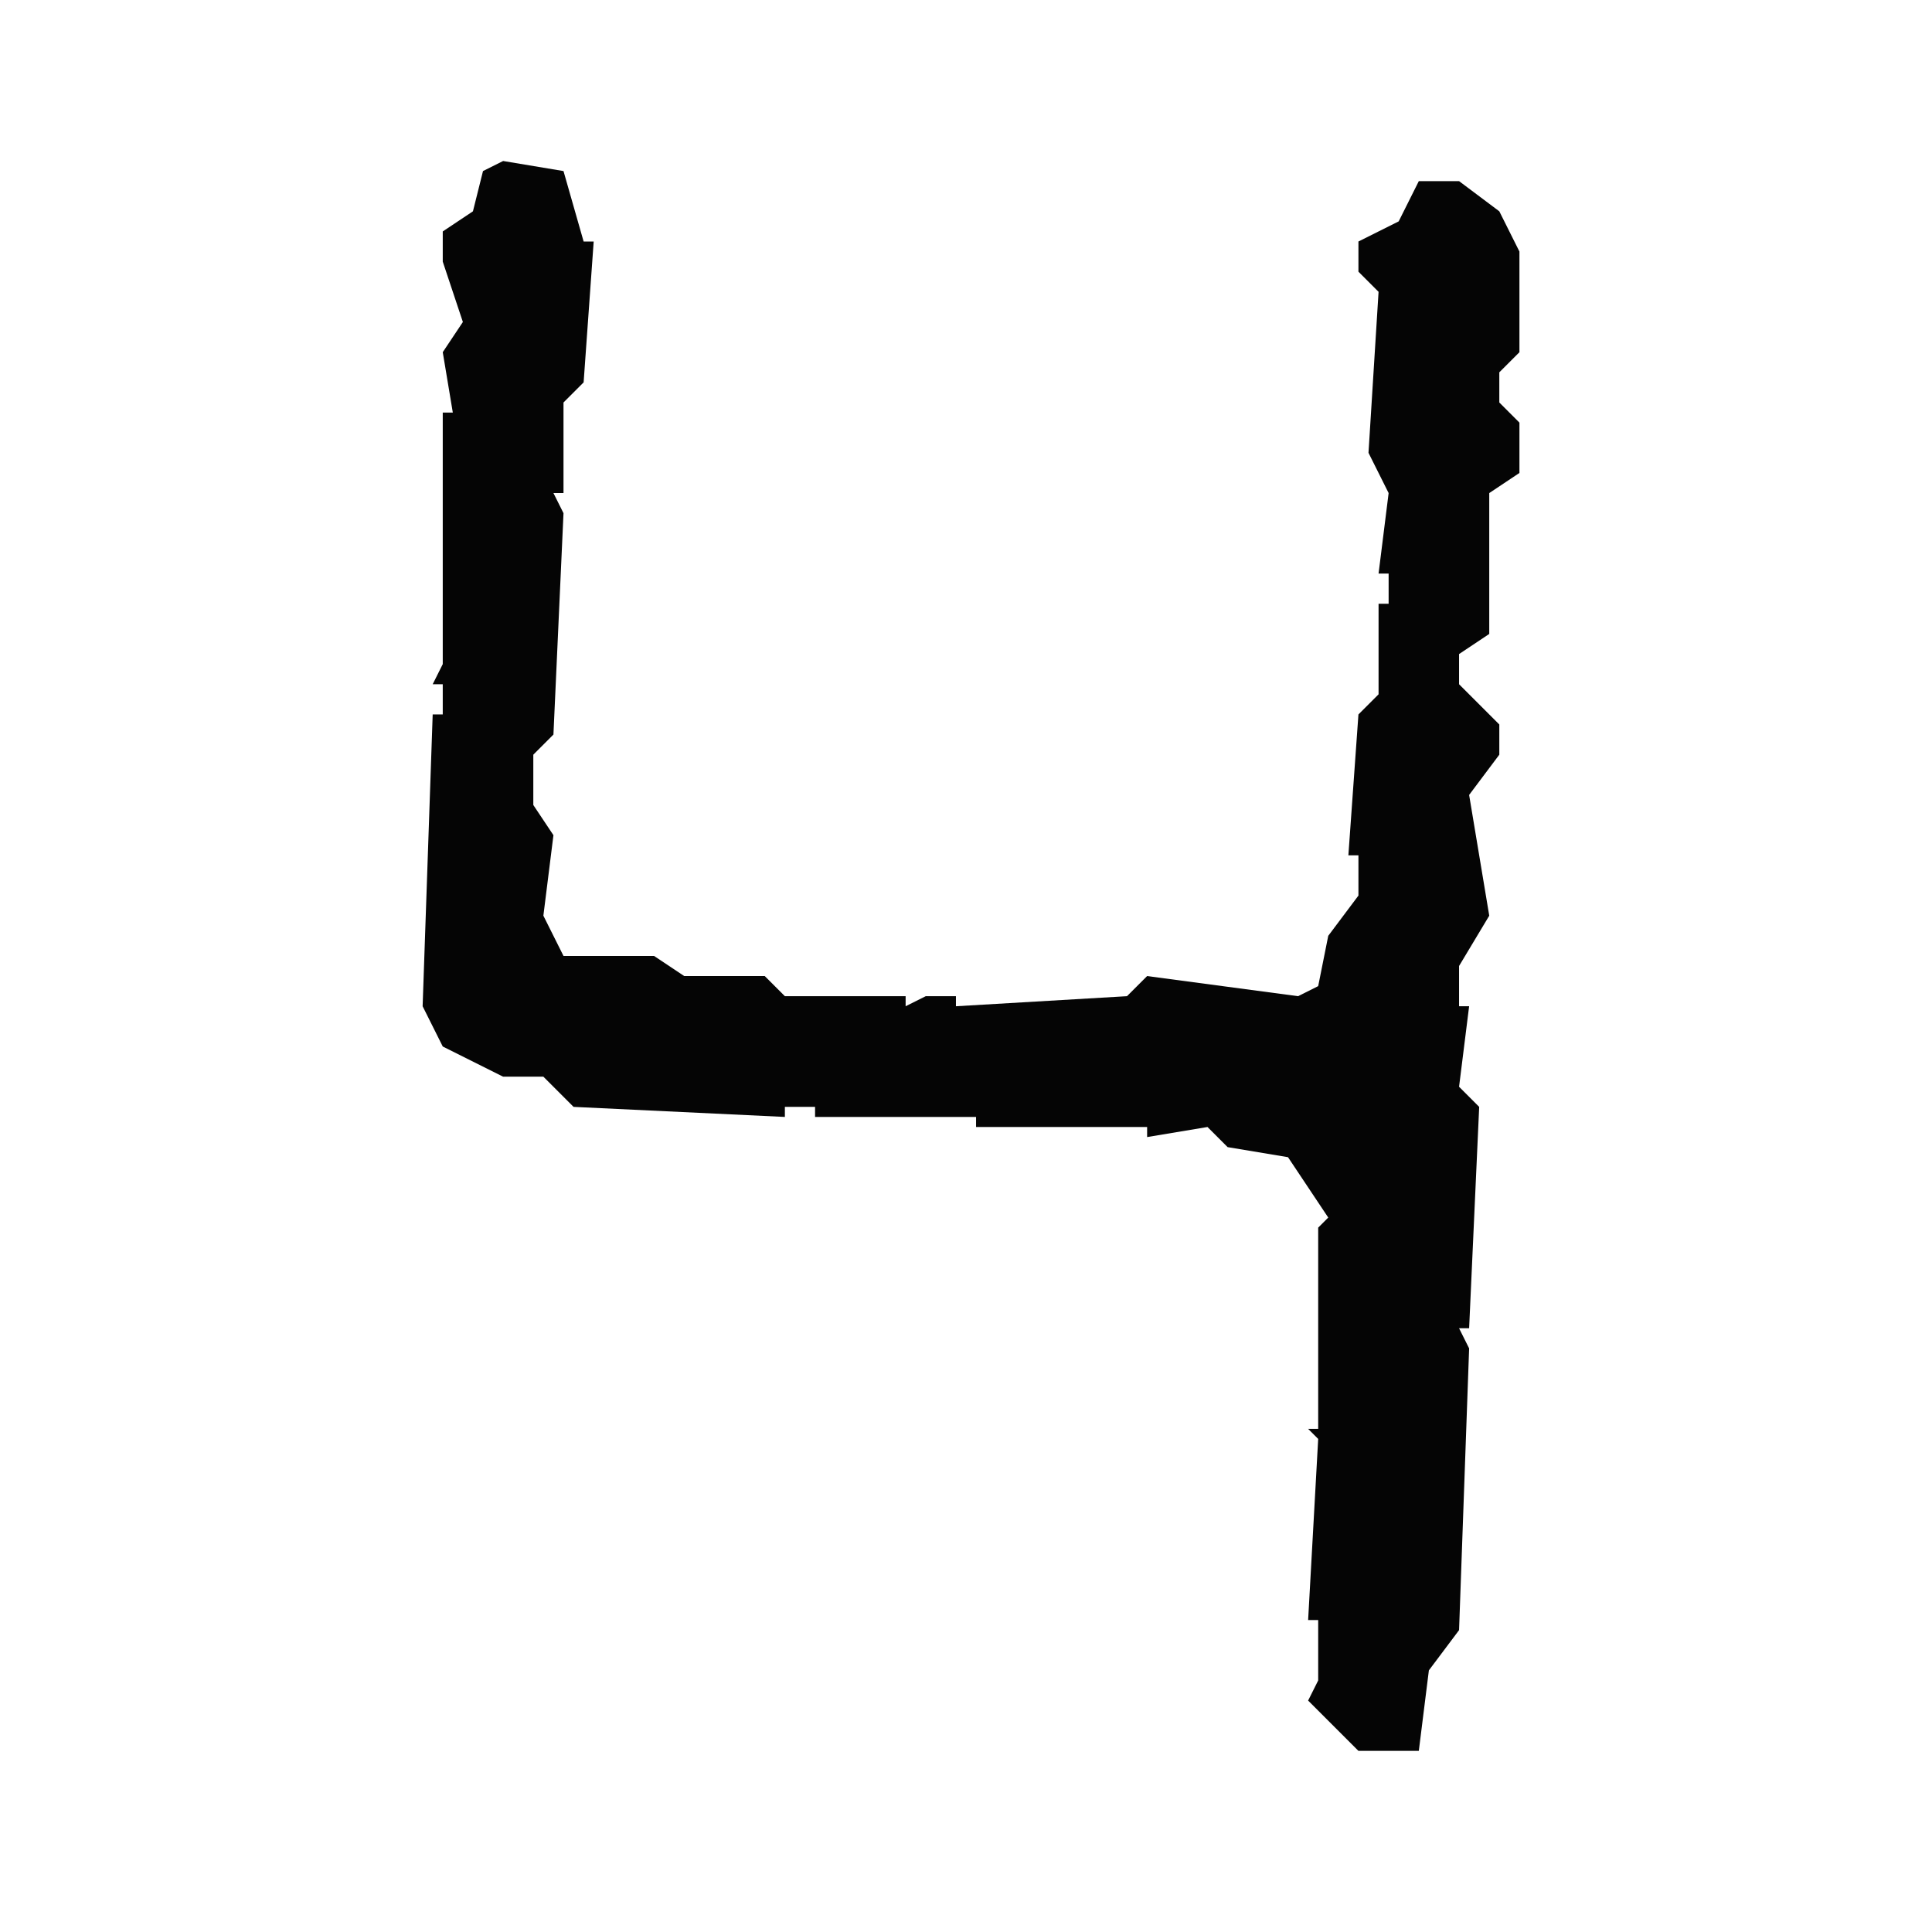
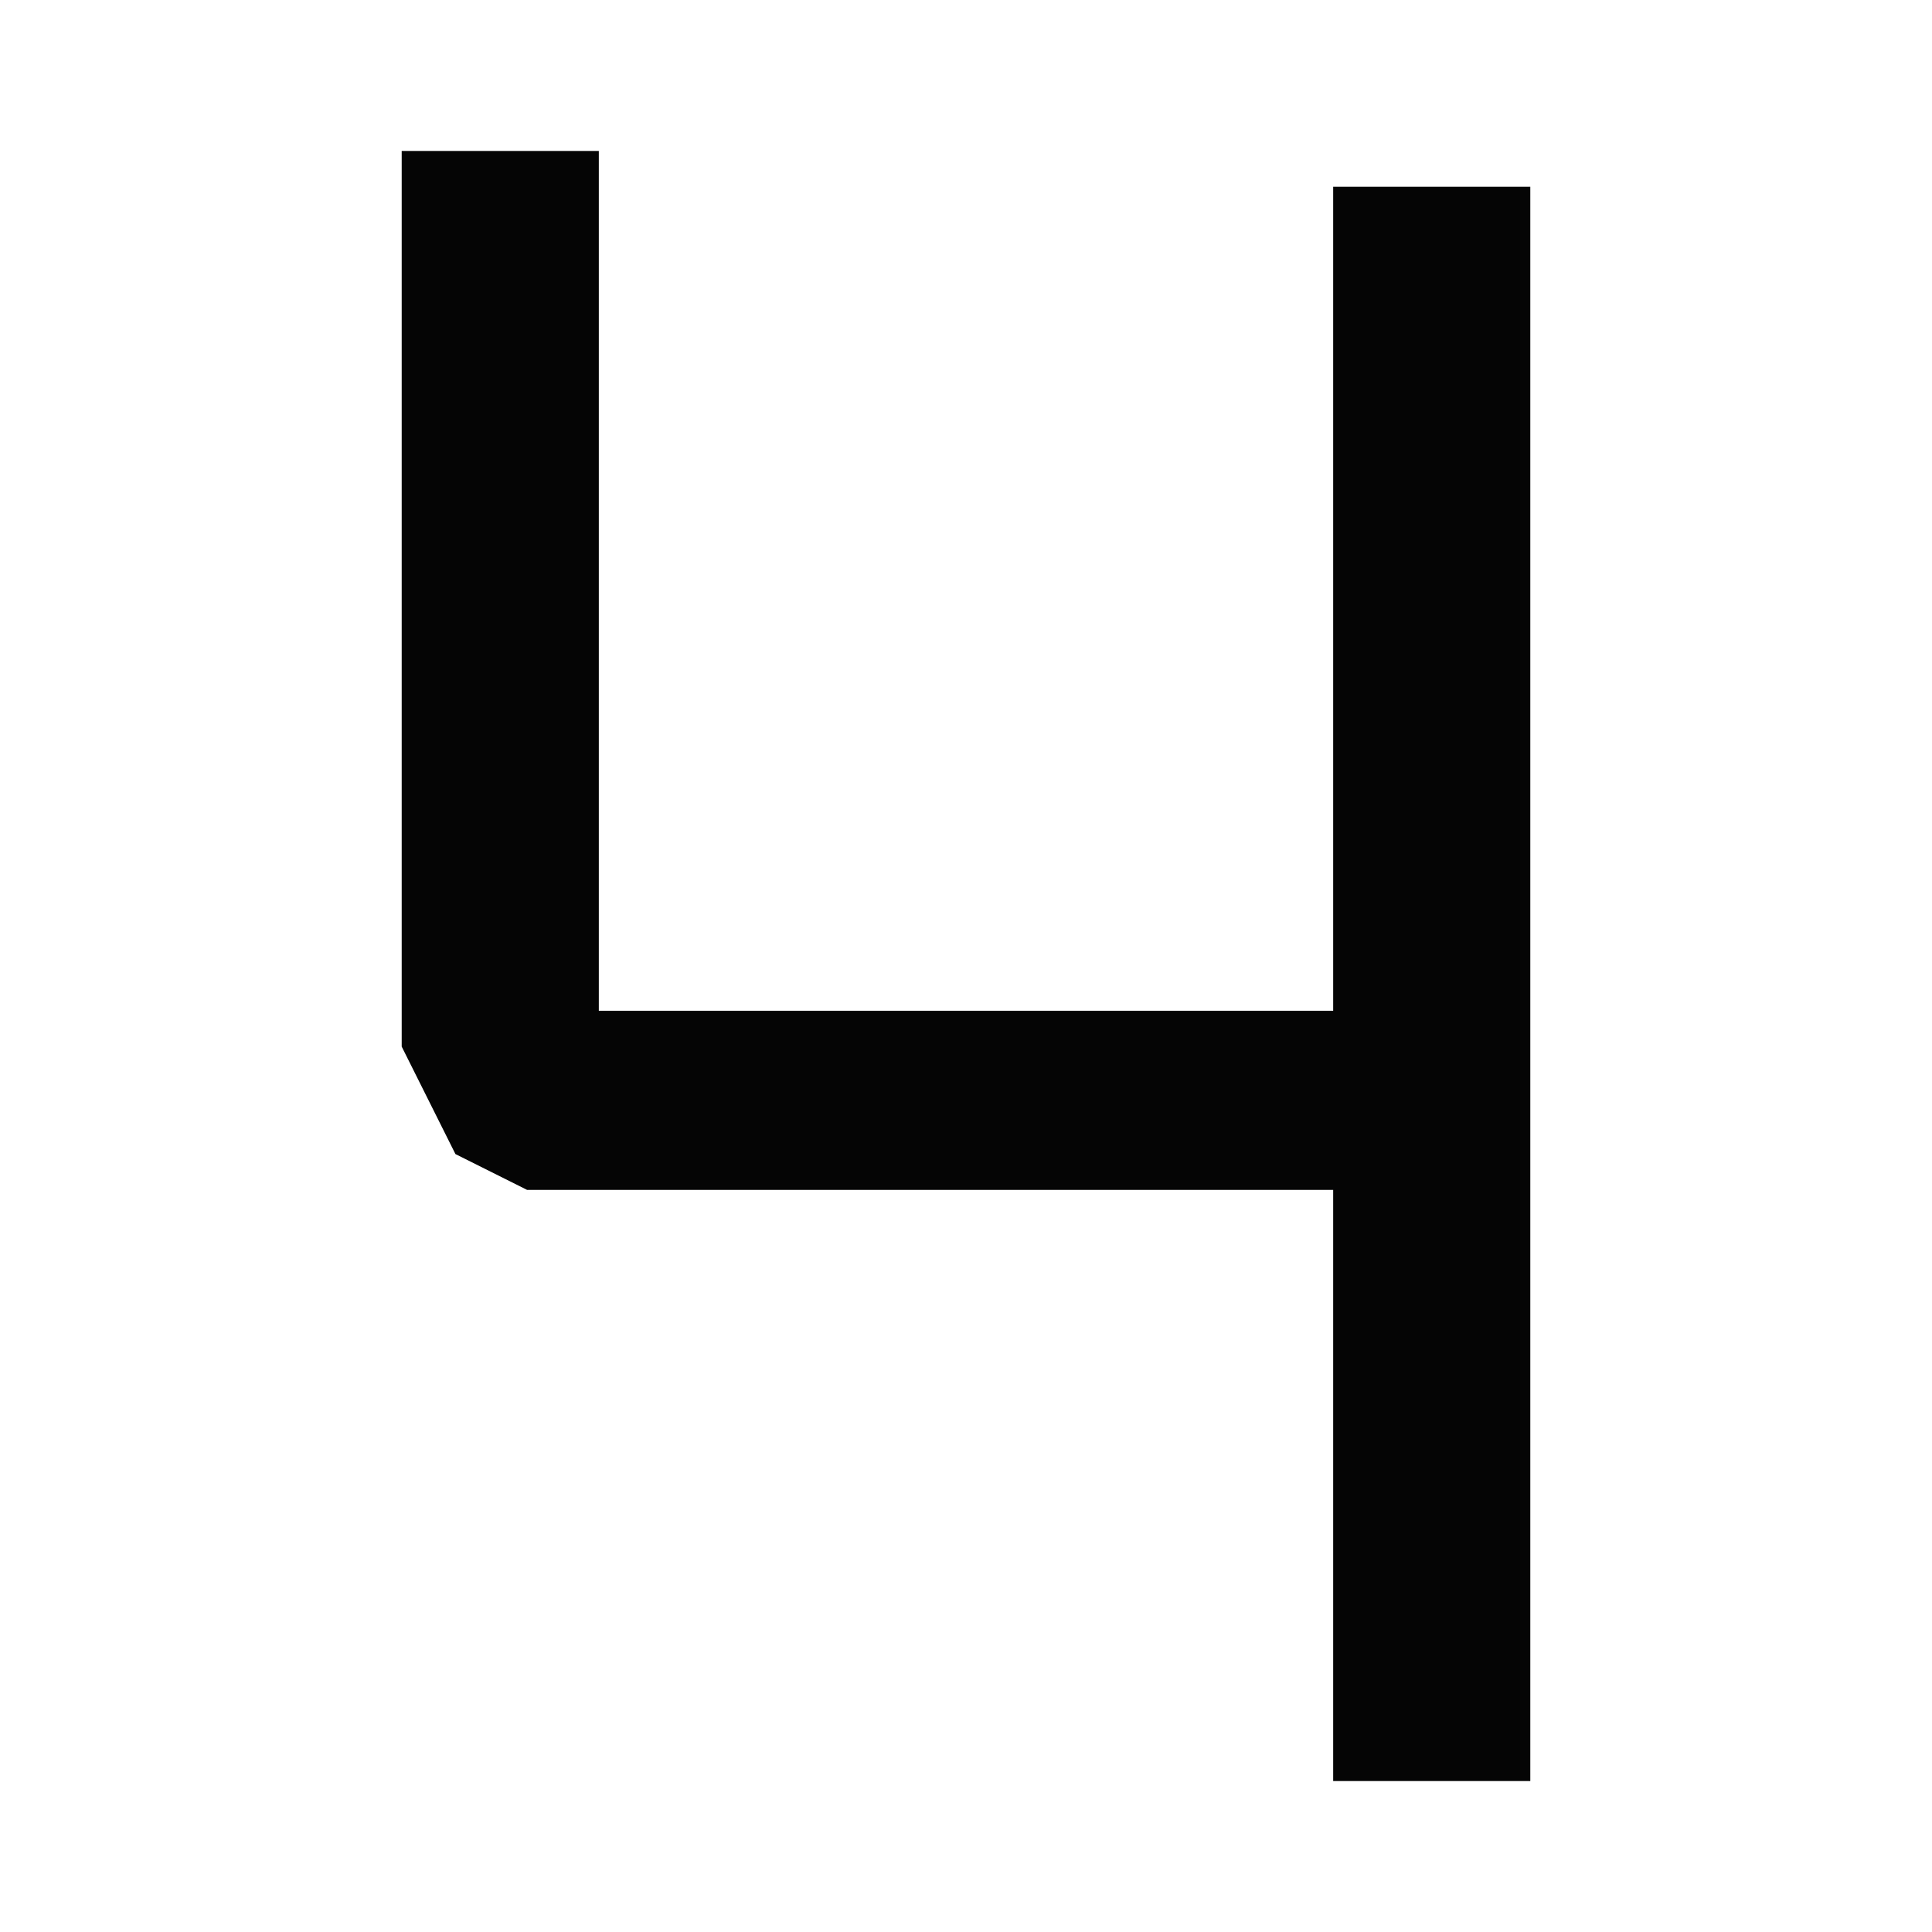
<svg xmlns="http://www.w3.org/2000/svg" viewBox="0 0 192 192">
-   <path fill="#050505" fill-rule="evenodd" d="M44,26 L44,23 L47,21 L48,17 L50,16 L56,17 L58,24 L59,24 L58,38 L56,40 L56,49 L55,49 L56,51 L55,73 L53,75 L53,80 L55,83 L54,91 L56,95 L65,95 L68,97 L76,97 L78,99 L90,99 L90,100 L92,99 L95,99 L95,100 L112,99 L114,97 L129,99 L131,98 L132,93 L135,89 L135,85 L134,85 L135,71 L137,69 L137,60 L138,60 L138,57 L137,57 L138,49 L136,45 L137,29 L135,27 L135,24 L139,22 L141,18 L145,18 L149,21 L151,25 L151,35 L149,37 L149,40 L151,42 L151,47 L148,49 L148,63 L145,65 L145,68 L149,72 L149,75 L146,79 L148,91 L145,96 L145,100 L146,100 L145,108 L147,110 L146,132 L145,132 L146,134 L145,162 L142,166 L141,174 L135,174 L130,169 L131,167 L131,161 L130,161 L131,143 L130,142 L131,142 L131,122 L132,121 L128,115 L122,114 L120,112 L114,113 L114,112 L97,112 L97,111 L81,111 L81,110 L78,110 L78,111 L57,110 L54,107 L50,107 L44,104 L42,100 L43,71 L44,71 L44,68 L43,68 L44,66 L44,41 L45,41 L44,35 L46,32Z" />
+   <path fill="#050505" fill-rule="evenodd" d="M39.92,75.53 L39.92,15 L59.51,15 L59.51,100.45 L132.49,100.45 L132.49,18.56 L152.08,18.56 L152.08,177 L132.49,177 L132.49,118.25 L52.38,118.25 L45.26,114.69 L39.92,104.01Z" />
</svg>
